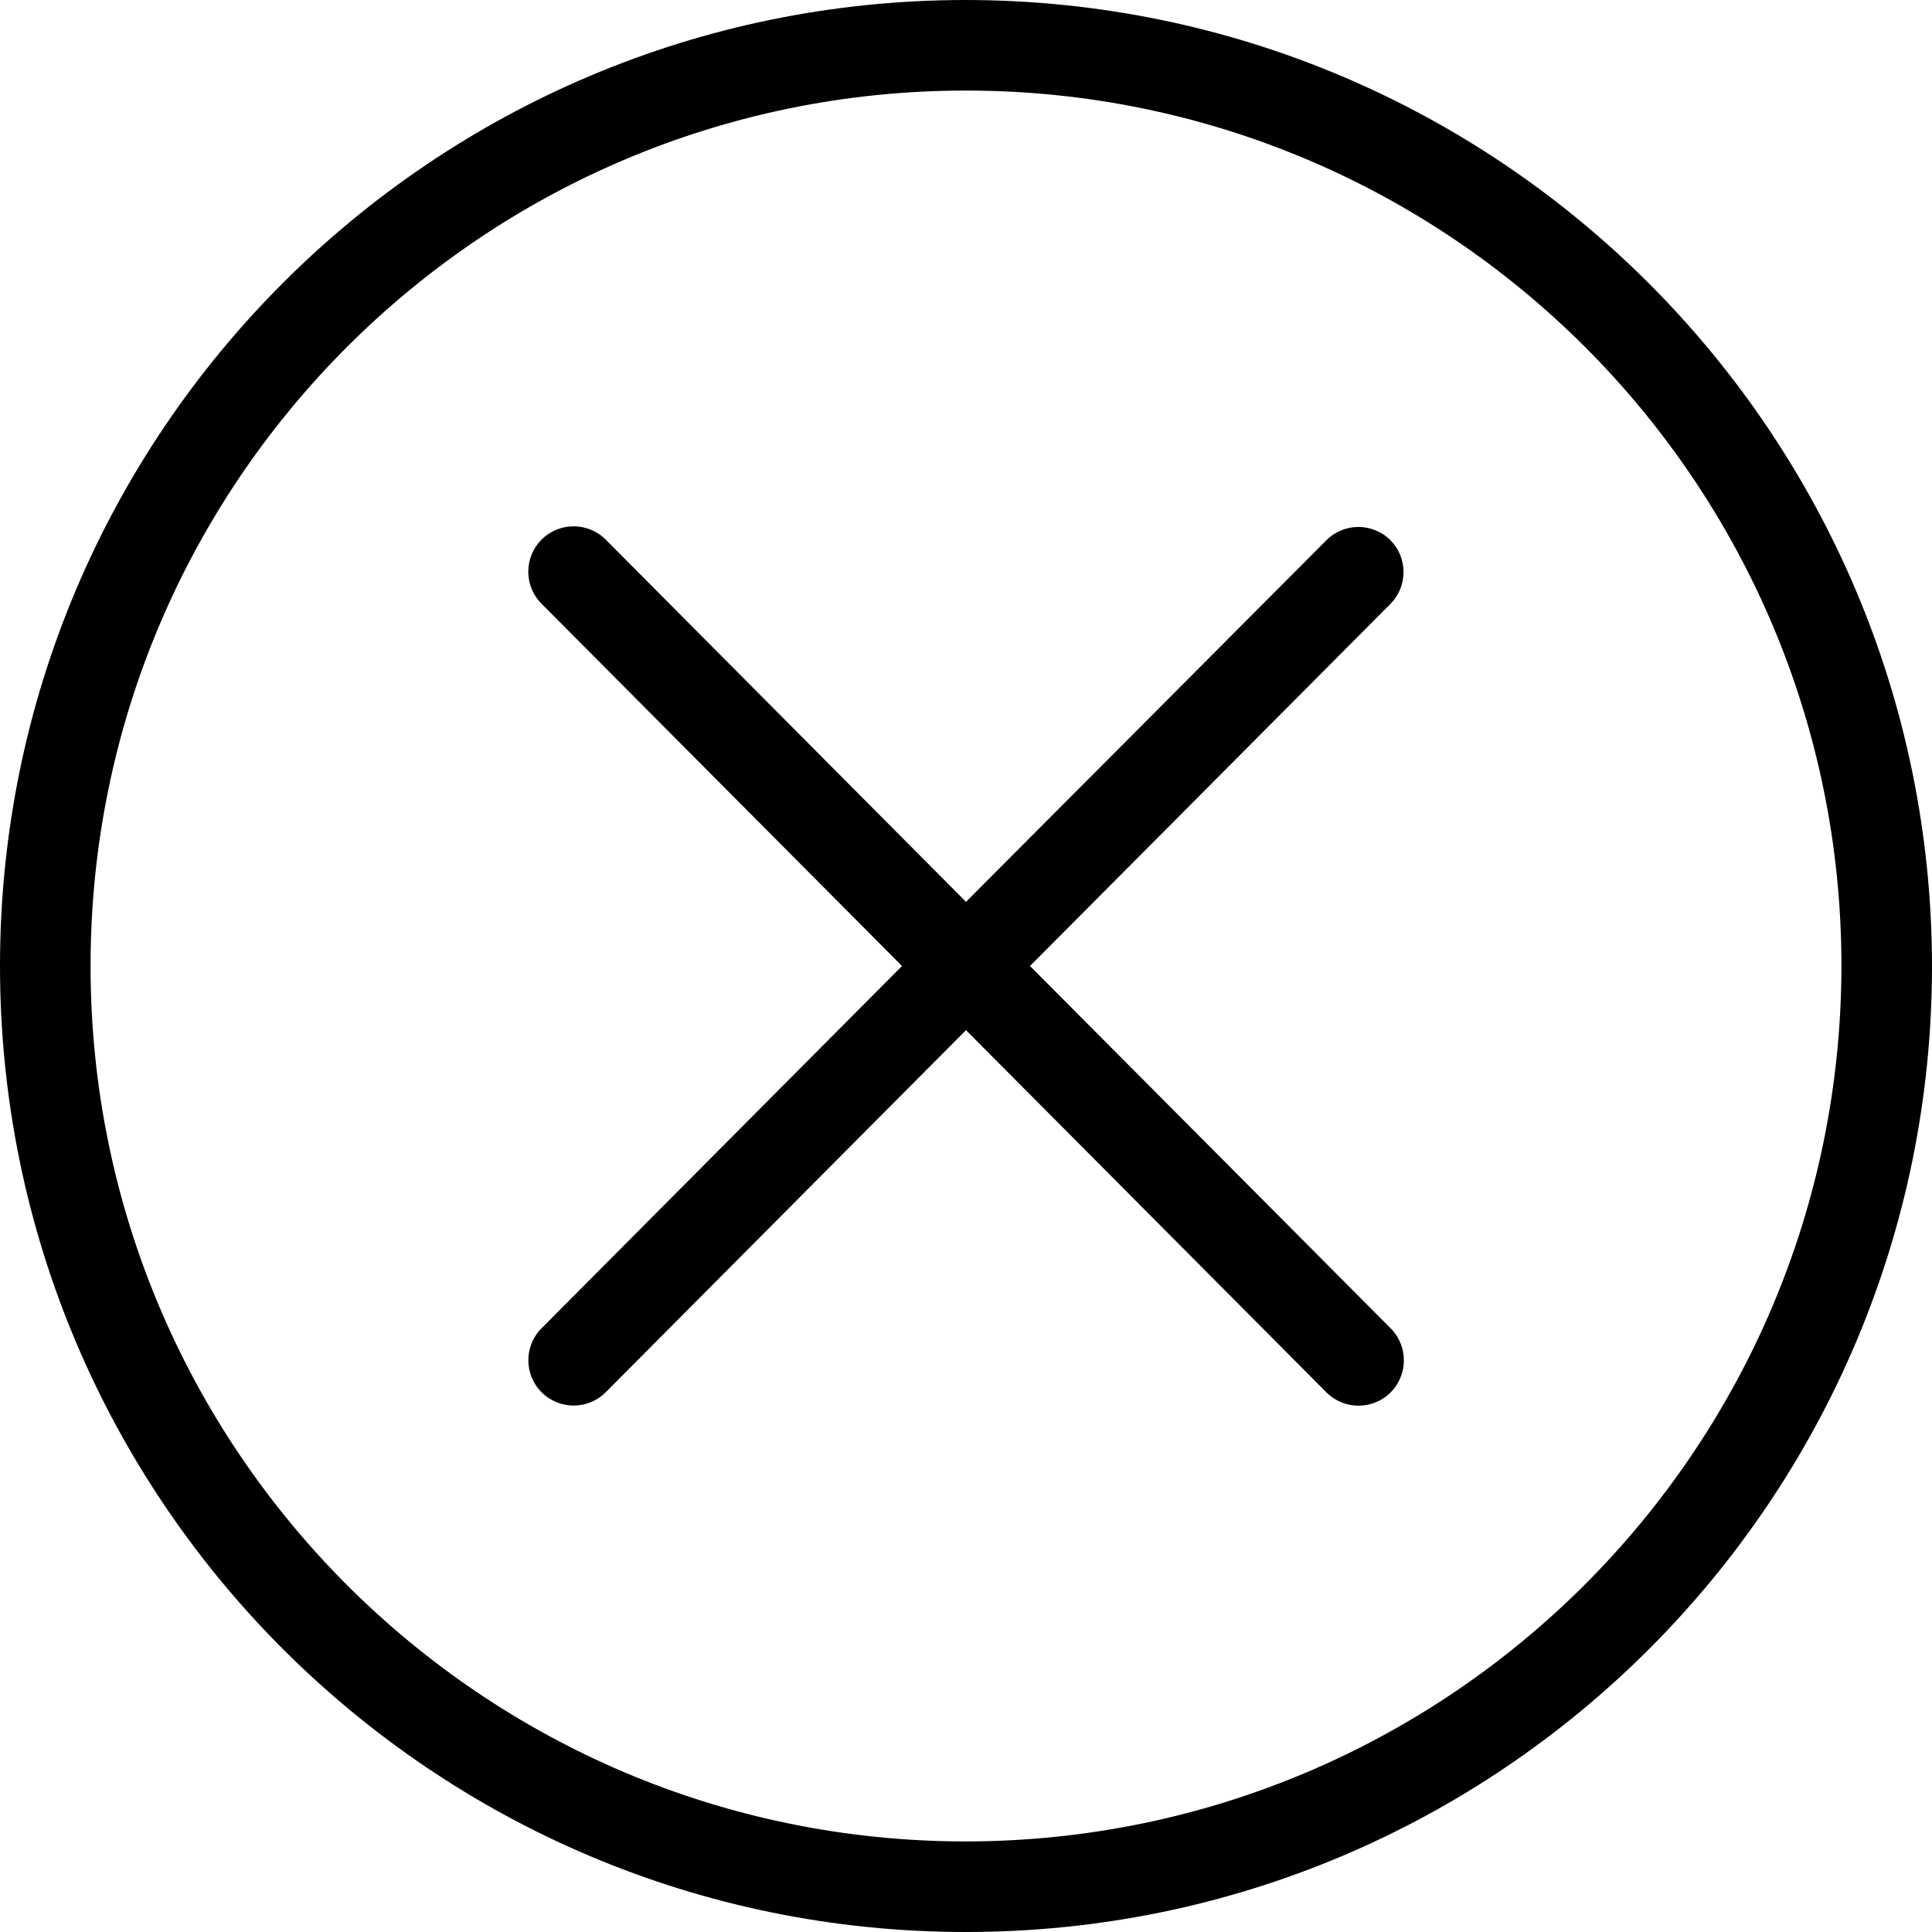
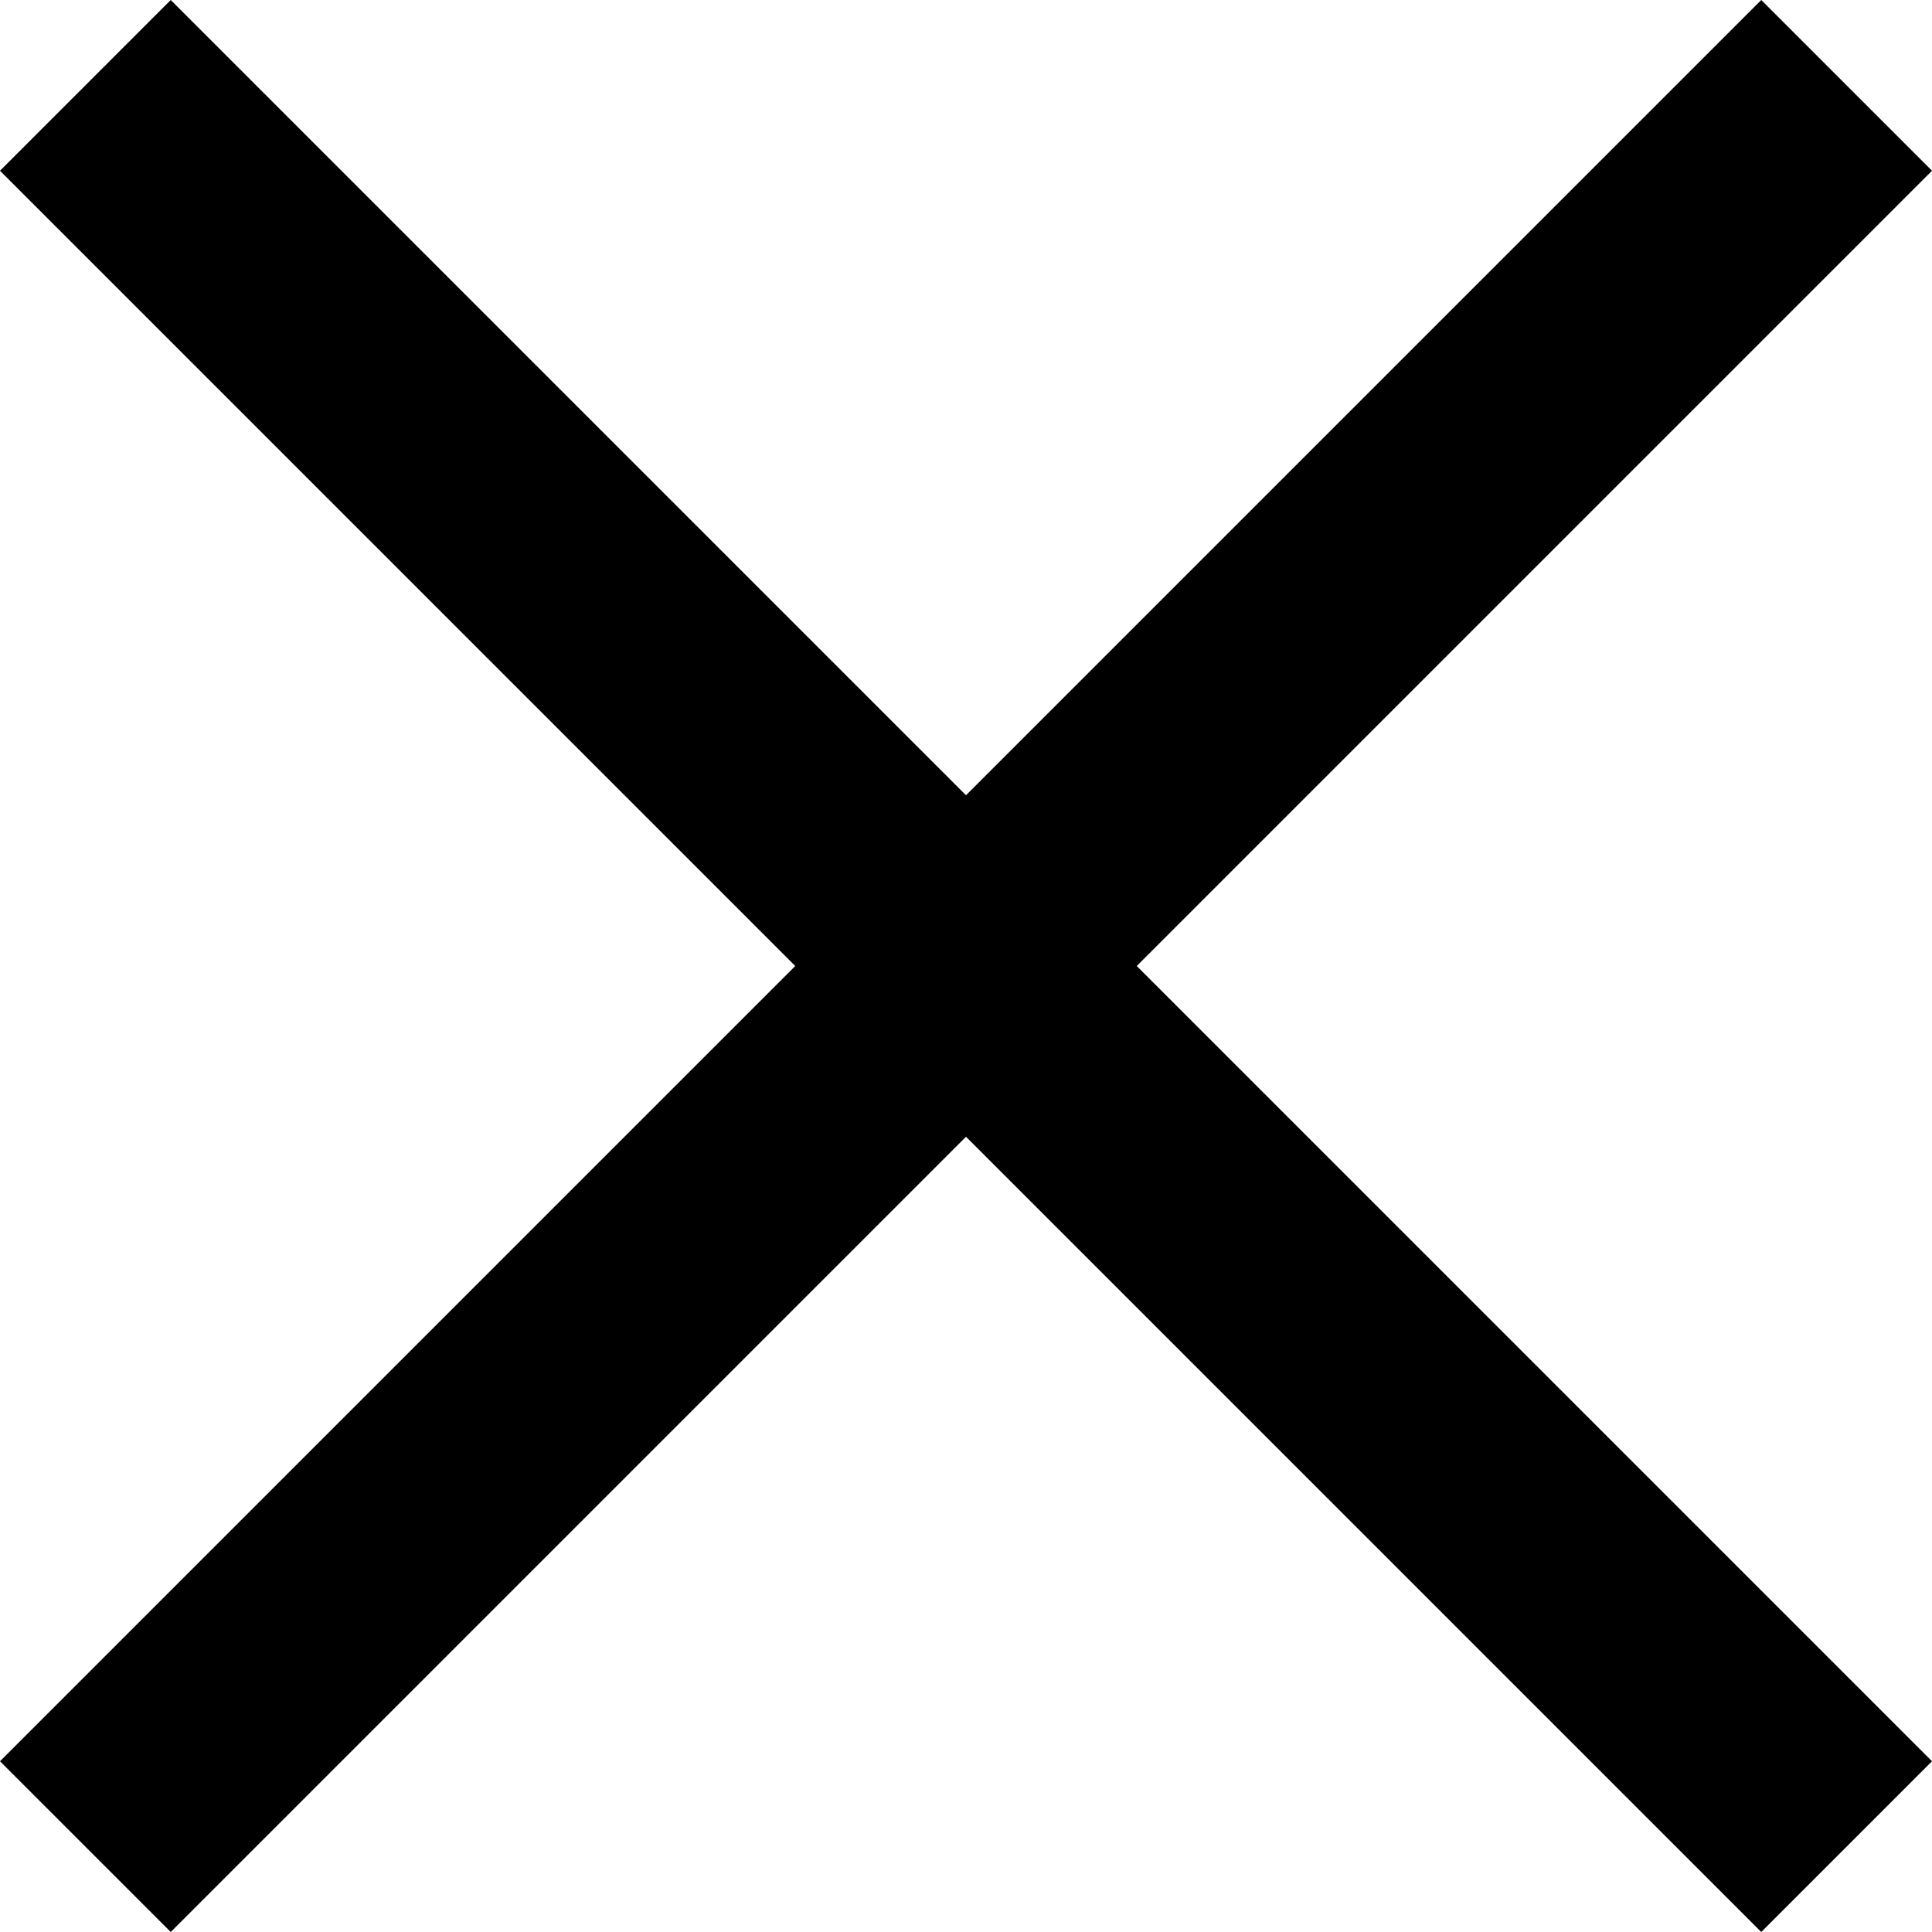
- <svg xmlns="http://www.w3.org/2000/svg" data-name="Livello 1" id="Livello_1" viewBox="0 0 128 128">
-   <path d="M64,0a64,64,0,1,0,64,64A64.07,64.07,0,0,0,64,0Zm0,122a58,58,0,1,1,58-58A58.07,58.07,0,0,1,64,122Z" />
-   <path d="M92.12,35.79a3,3,0,0,0-4.24,0L64,59.75l-23.87-24A3,3,0,0,0,35.88,40L59.76,64,35.88,88a3,3,0,0,0,4.25,4.24L64,68.25l23.88,24A3,3,0,0,0,92.13,88L68.24,64,92.13,40A3,3,0,0,0,92.12,35.79Z" />
+ <svg xmlns="http://www.w3.org/2000/svg" viewBox="0 0 16 16" aria-hidden="true">
+   <path d="M1.414 0L0 1.414 6.586 8 0 14.586 1.414 16 8 9.414 14.586 16 16 14.586 9.414 8 16 1.414 14.586 0 8 6.586z" fill="currentColor" fill-rule="evenodd" />
</svg>
